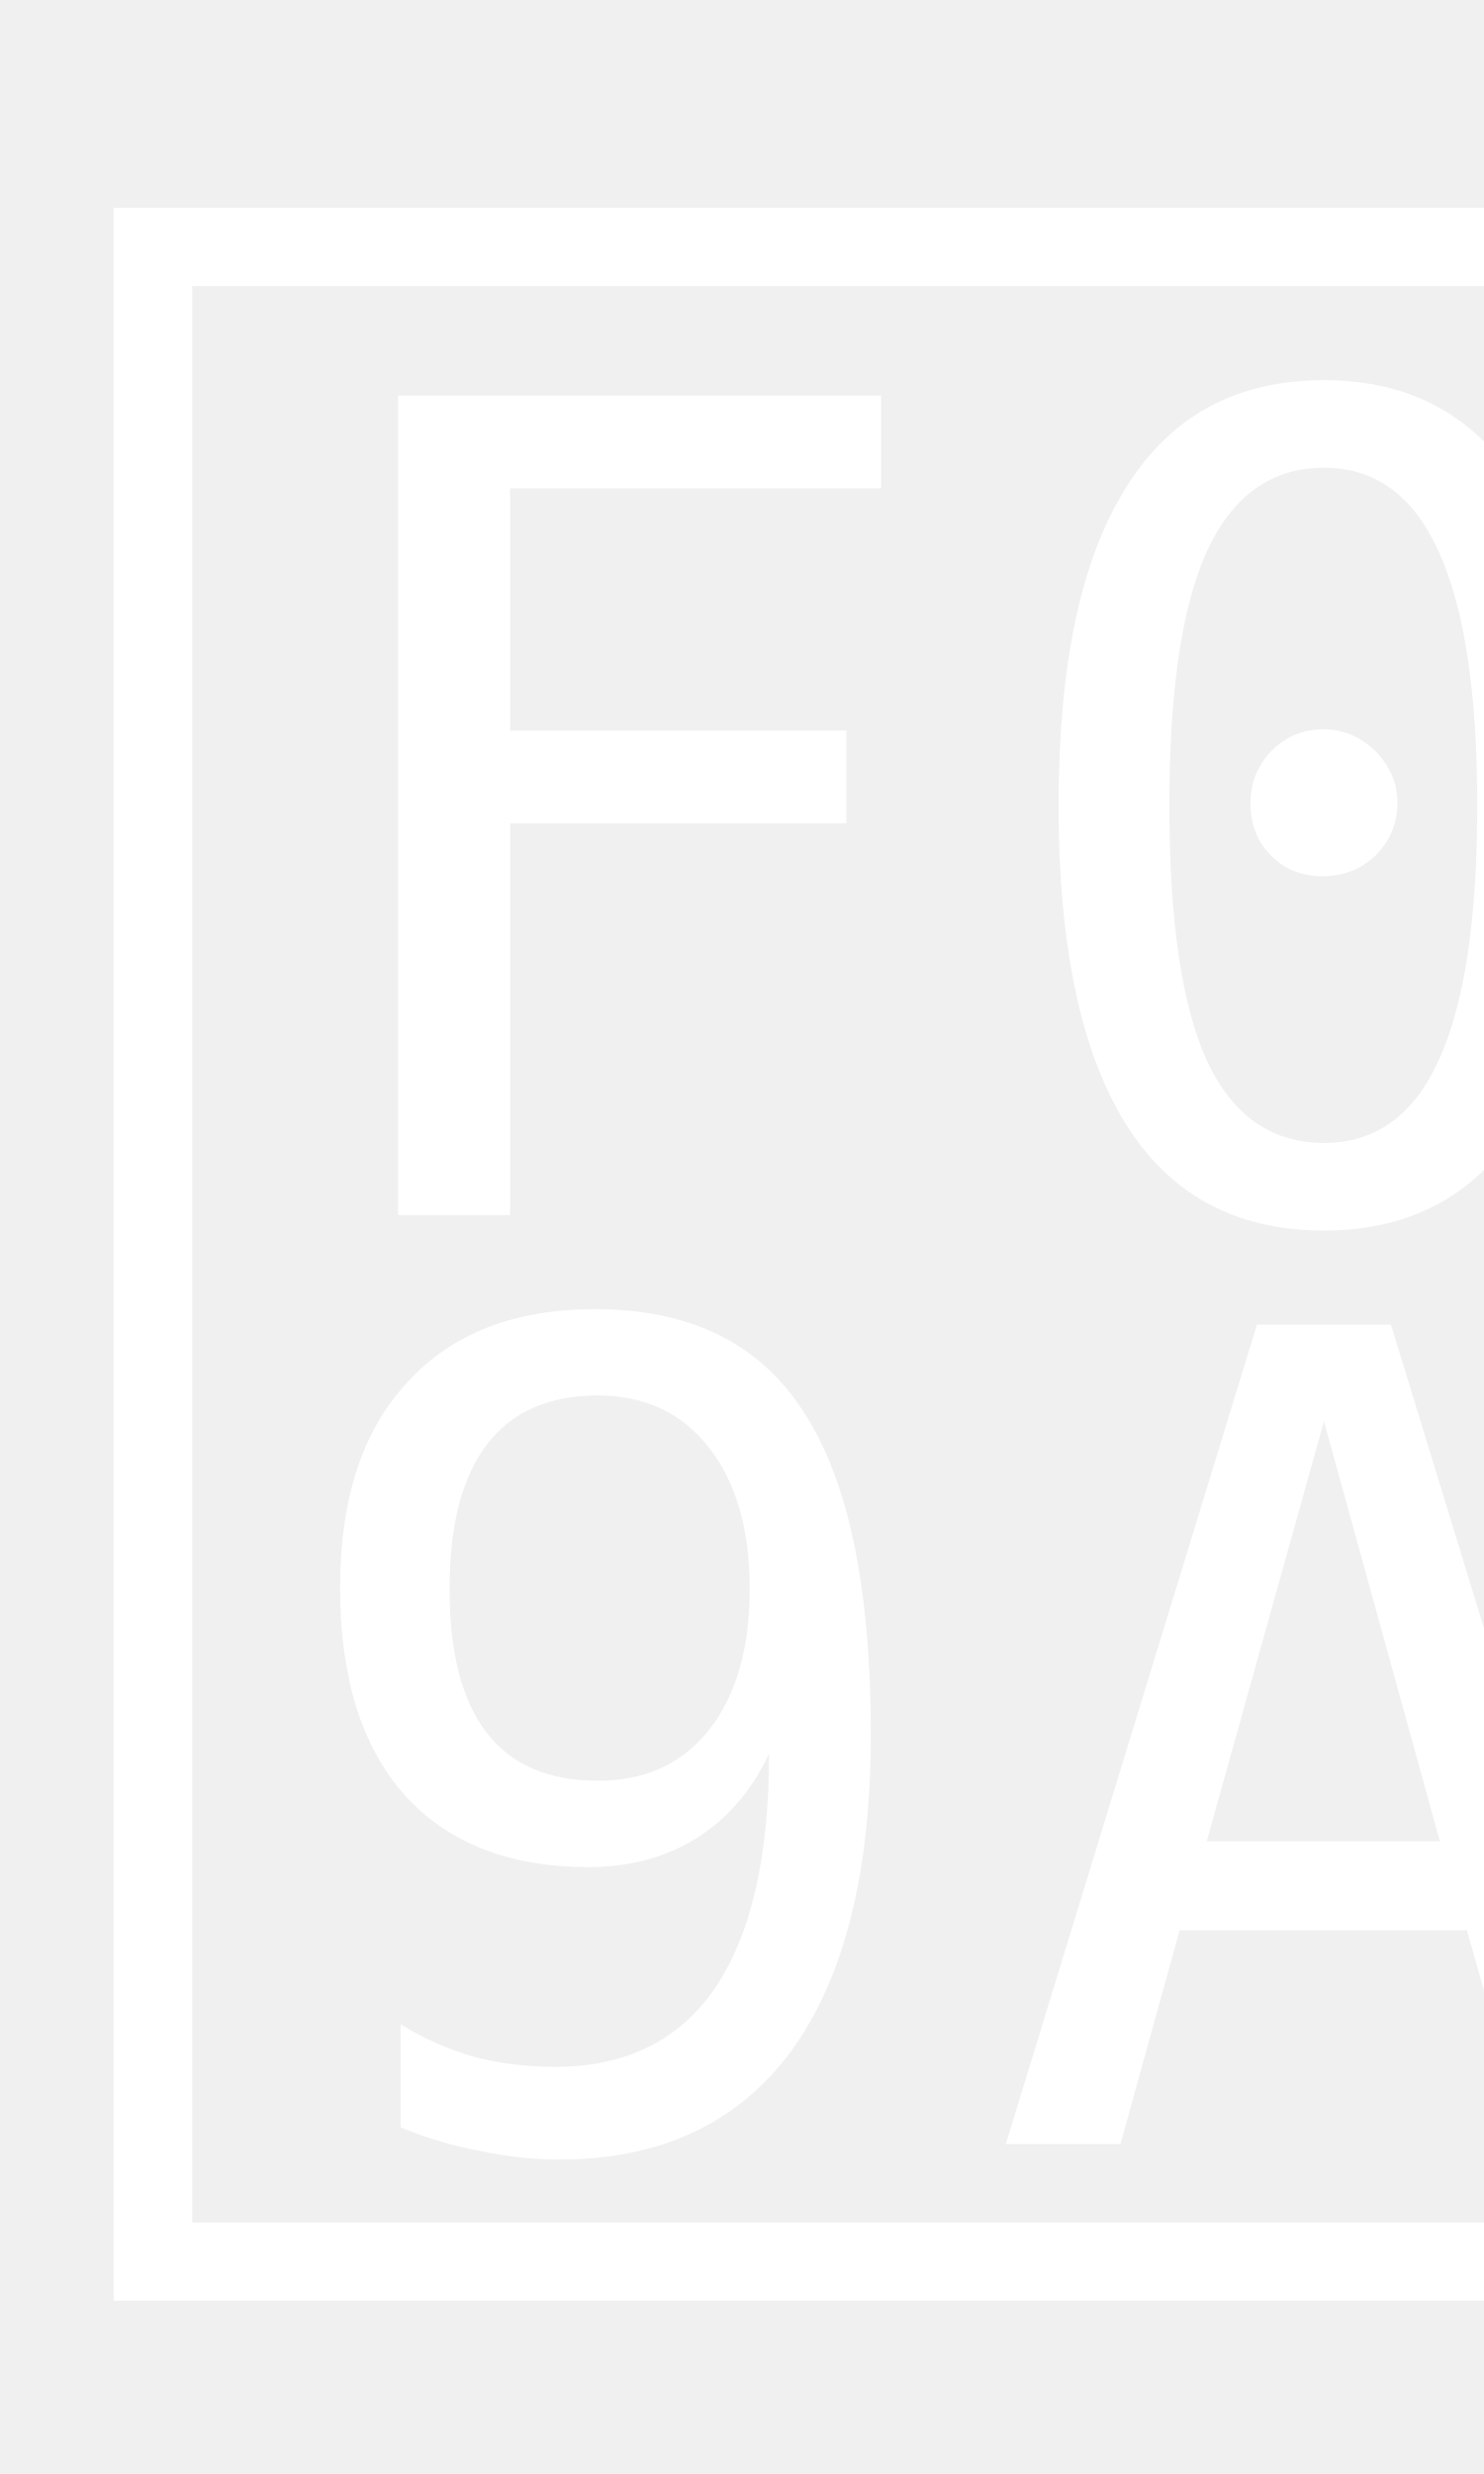
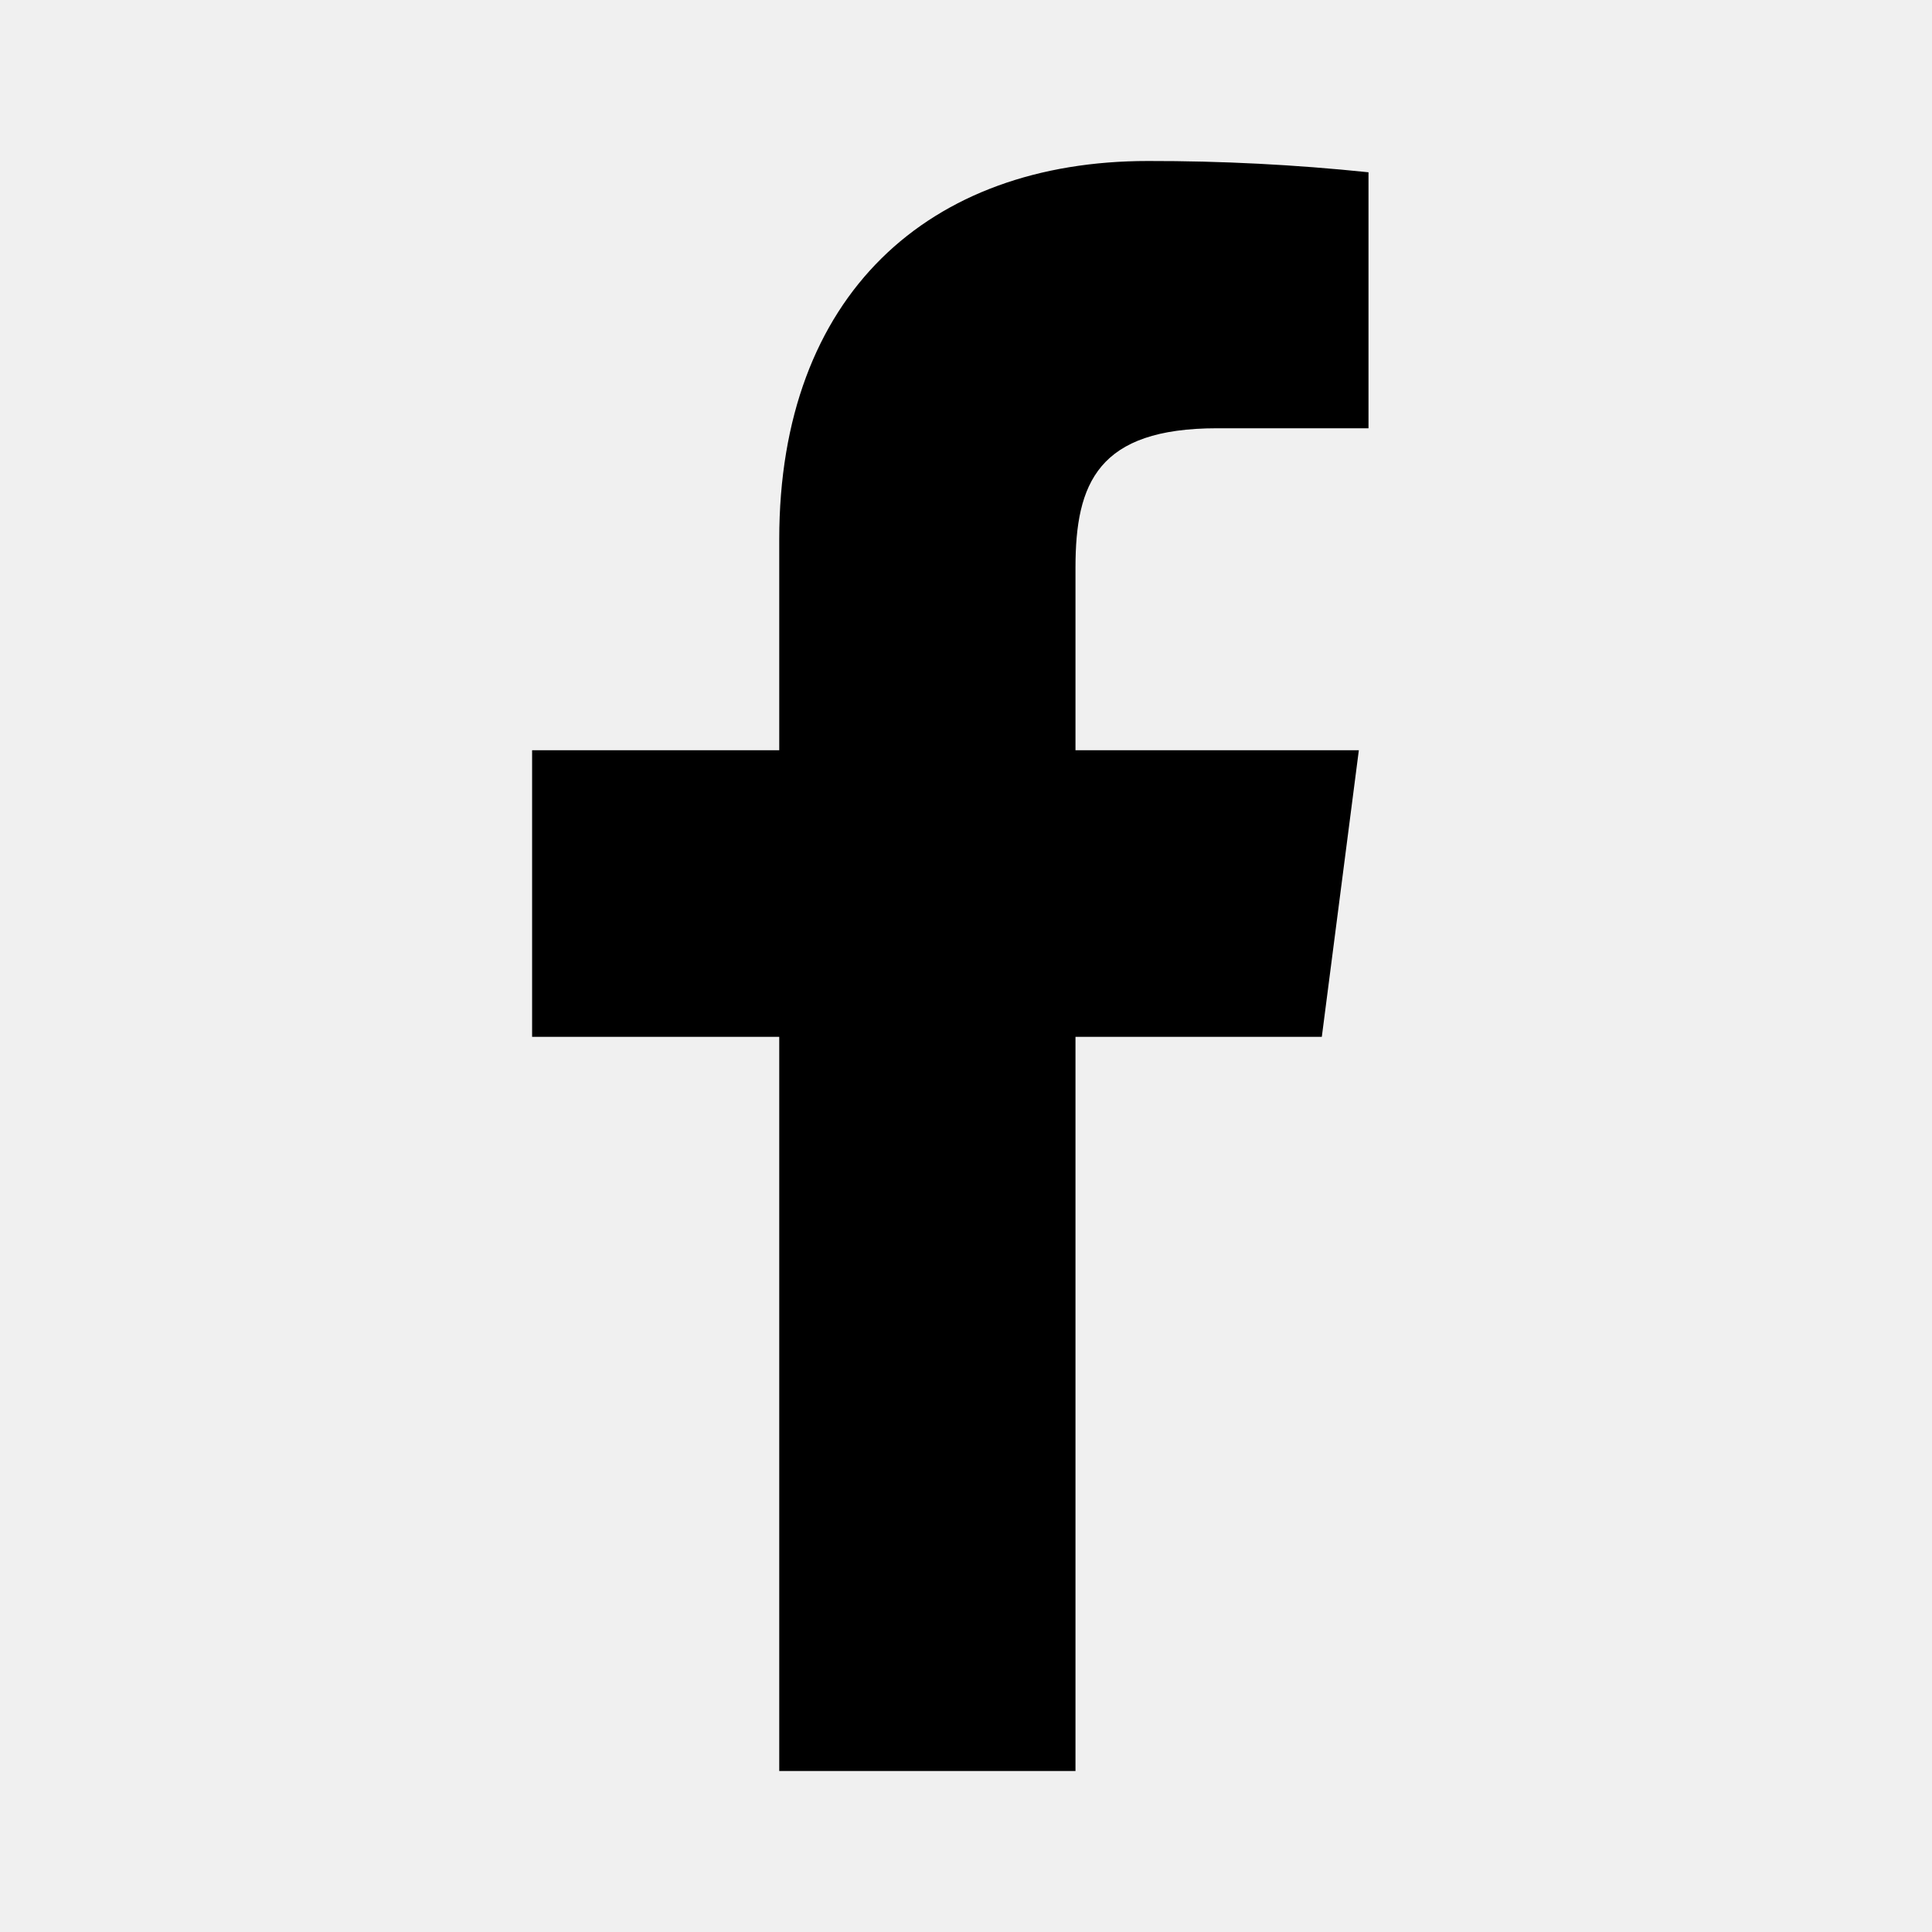
- <svg xmlns="http://www.w3.org/2000/svg" width="18" height="30" viewBox="0 0 18 30">
-   <text id="_" data-name="" transform="translate(9 26)" fill="#fff" font-size="30" font-family="FontAwesome">
-     <tspan x="-8.571" y="0"></tspan>
-   </text>
+ <svg xmlns="http://www.w3.org/2000/svg" data-name="Layer 1" viewBox="0 0 24 24">
+   <path d="M15.12,5.32H17V2.14A26.11,26.11,0,0,0,14.26,2C11.54,2,9.68,3.66,9.68,6.7V9.32H6.61v3.56H9.68V22h3.68V12.88h3.06l.46-3.56H13.36V7.05C13.36,6,13.64,5.32,15.12,5.32Z" />
</svg>
